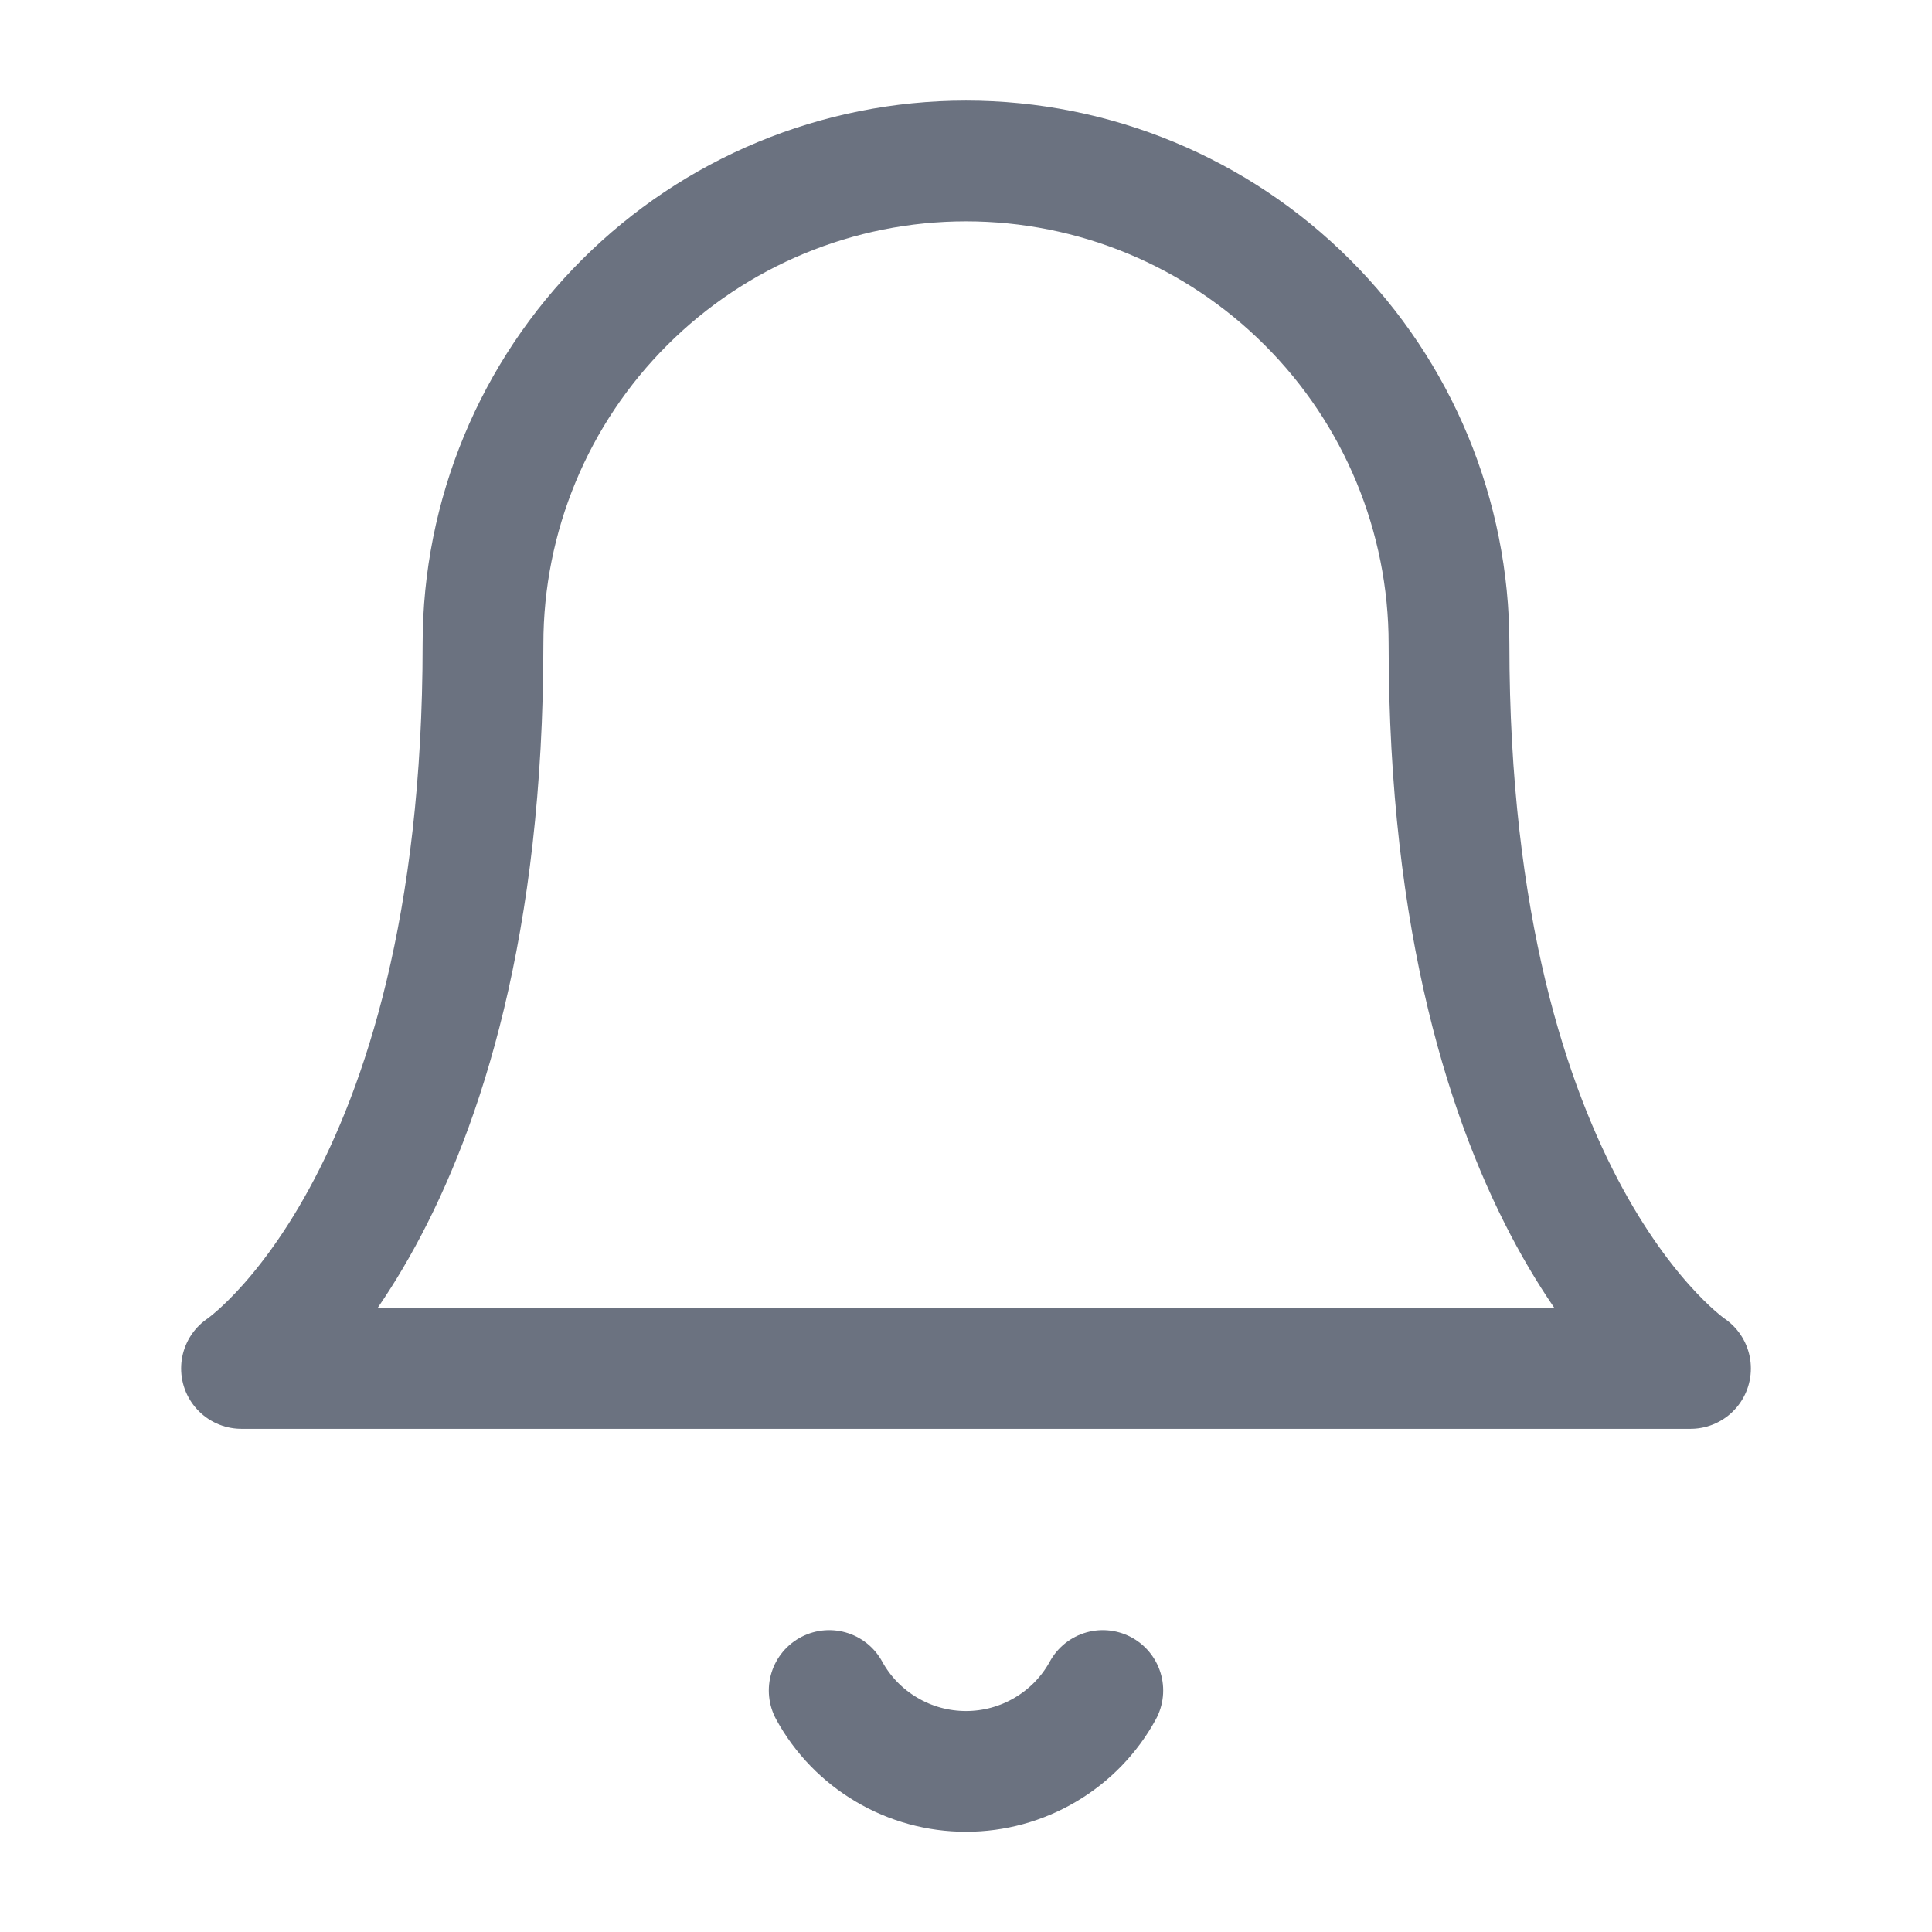
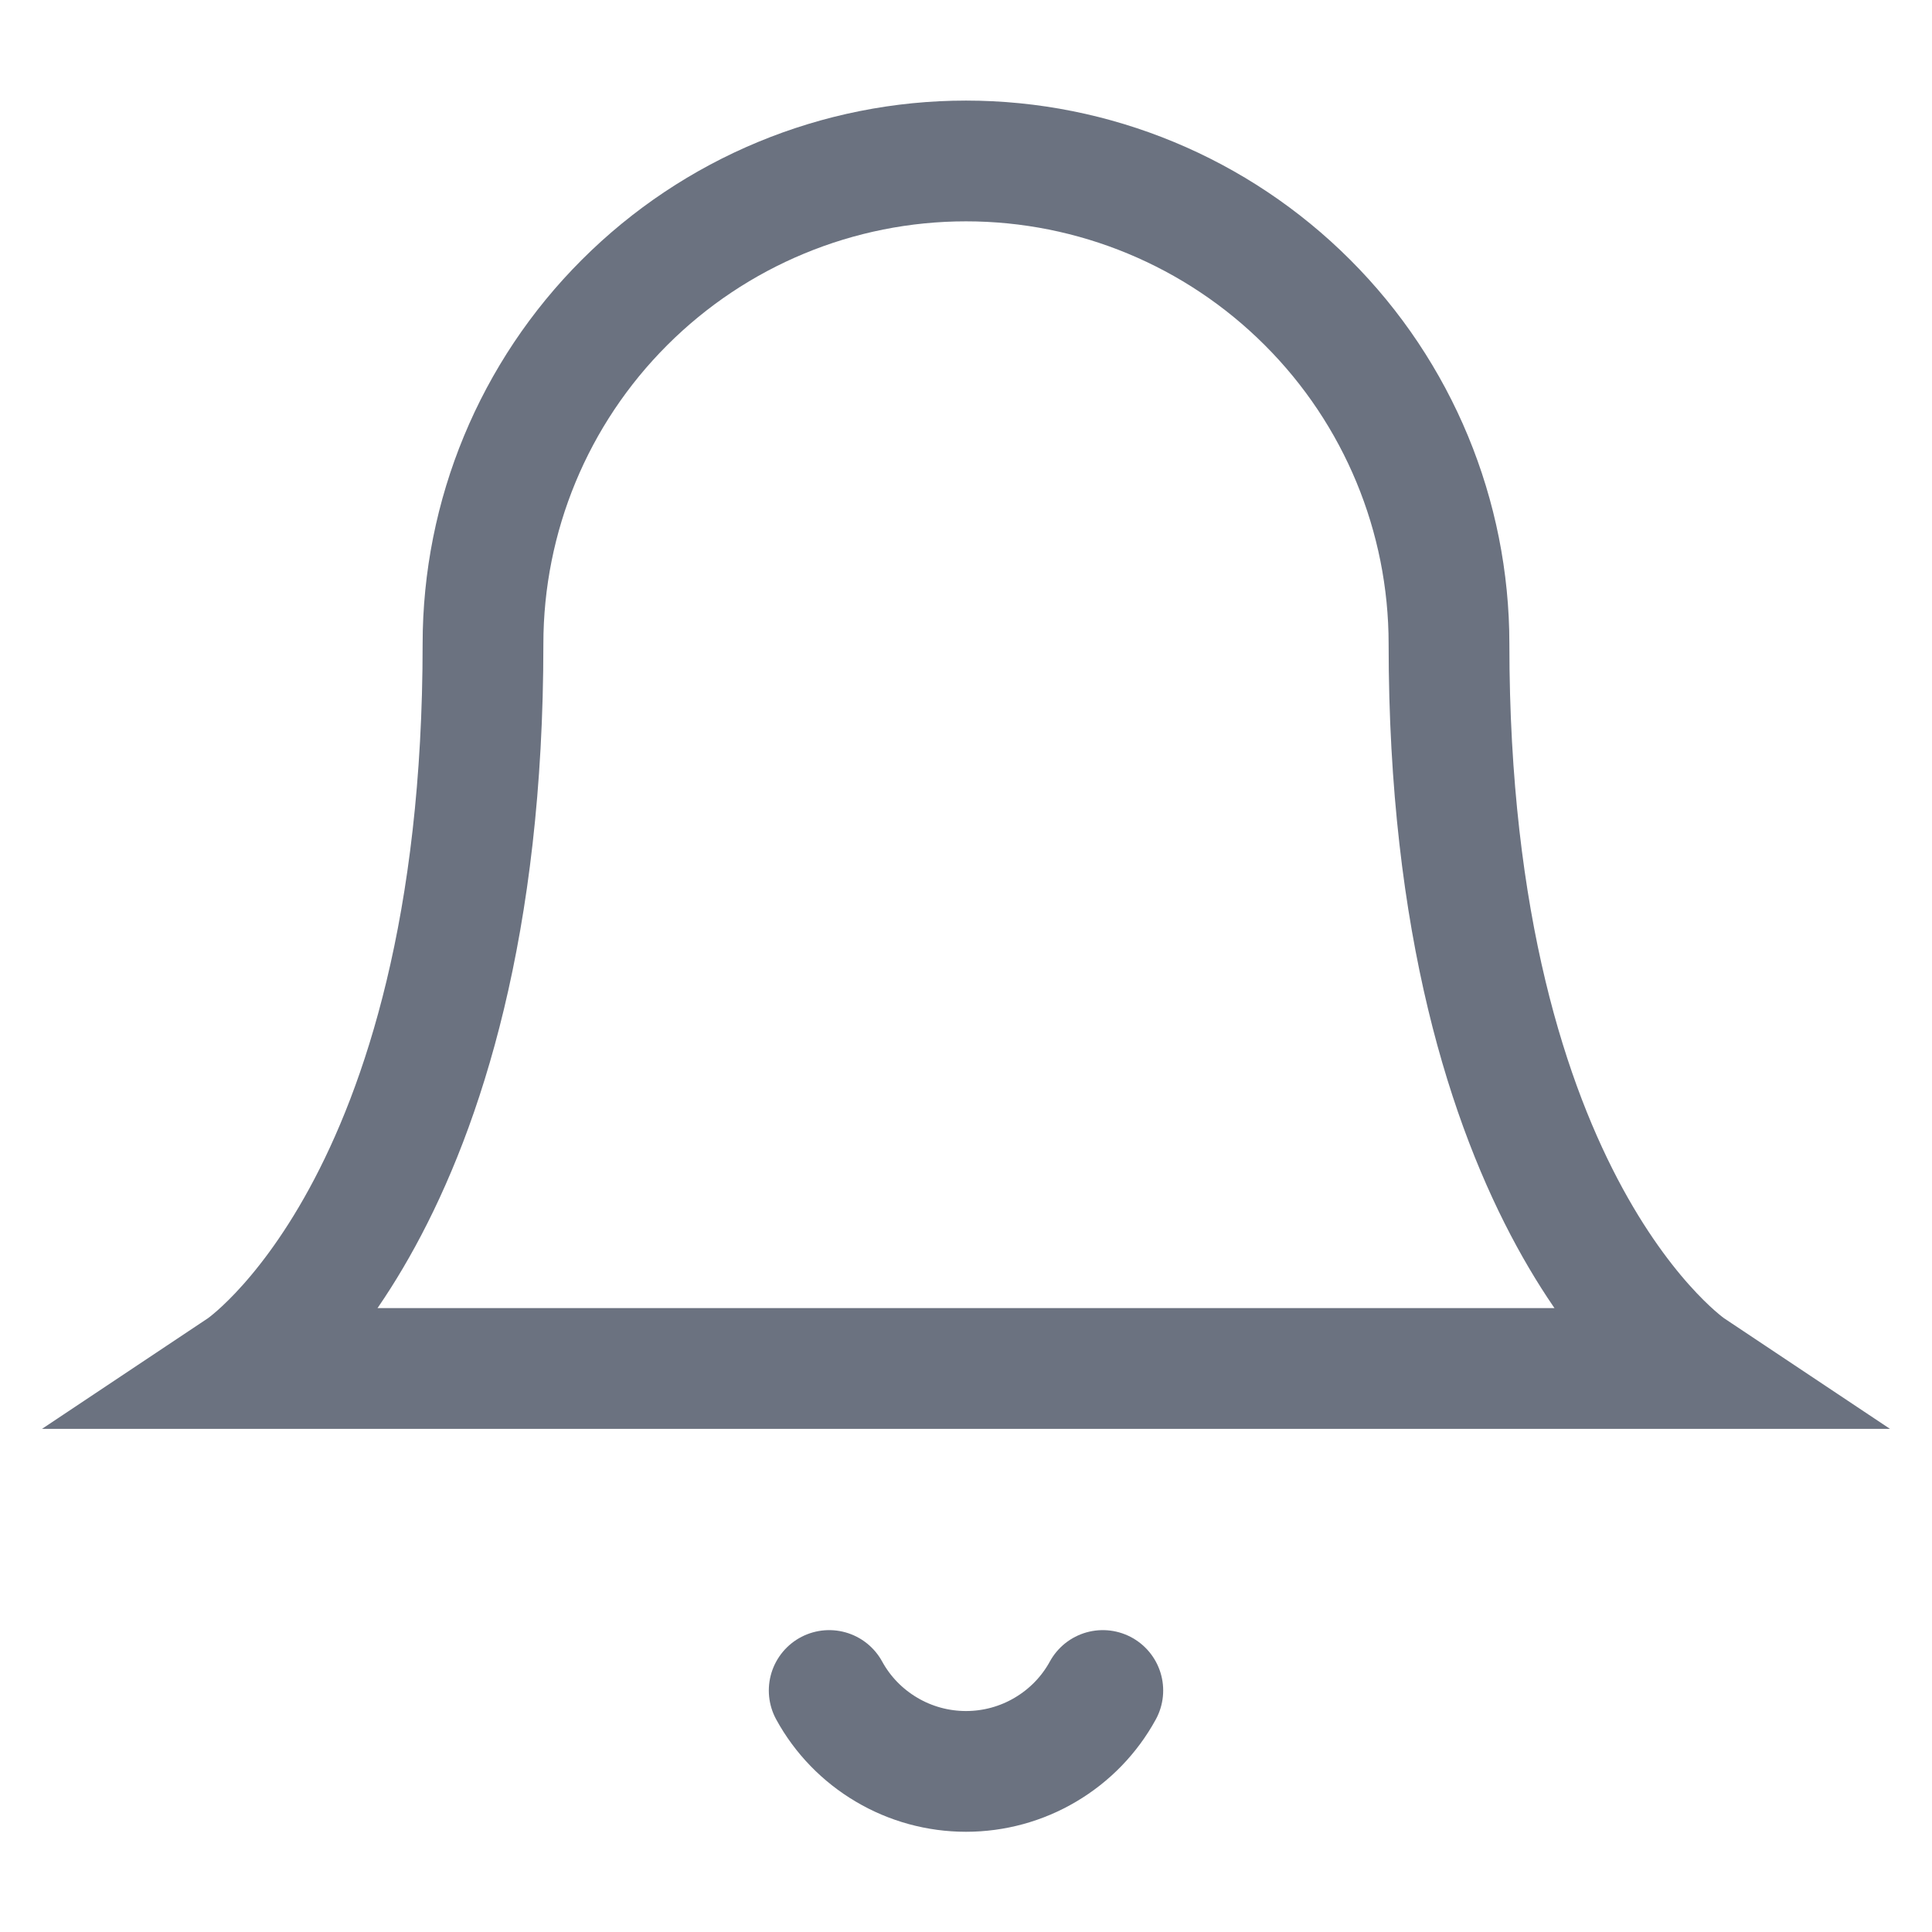
<svg xmlns="http://www.w3.org/2000/svg" width="16" height="16" viewBox="0 0 16 16" fill="none">
-   <path d="M4 5.333C4 4.272 4.421 3.255 5.172 2.505C5.922 1.755 6.939 1.333 8 1.333C9.061 1.333 10.078 1.755 10.828 2.505C11.579 3.255 12 4.272 12 5.333C12 10 14 11.333 14 11.333H2C2 11.333 4 10 4 5.333Z" stroke="#6B7280" stroke-linecap="round" stroke-linejoin="round" />
-   <path d="M6.867 14C6.978 14.203 7.142 14.372 7.342 14.49C7.541 14.608 7.768 14.67 8 14.67C8.232 14.67 8.459 14.608 8.658 14.49C8.858 14.372 9.022 14.203 9.133 14" stroke="#6B7280" stroke-linecap="round" stroke-linejoin="round" />
+   <path d="M4 5.333C4 4.272 4.421 3.255 5.172 2.505C5.922 1.755 6.939 1.333 8 1.333C9.061 1.333 10.078 1.755 10.828 2.505C11.579 3.255 12 4.272 12 5.333C12 10 14 11.333 14 11.333H2C2 11.333 4 10 4 5.333Z" stroke="#6B7280" stroke-linecap="round" strokeLinejoin="round" />
+   <path d="M6.867 14C6.978 14.203 7.142 14.372 7.342 14.49C7.541 14.608 7.768 14.67 8 14.67C8.232 14.67 8.459 14.608 8.658 14.49C8.858 14.372 9.022 14.203 9.133 14" stroke="#6B7280" stroke-linecap="round" strokeLinejoin="round" />
</svg>
